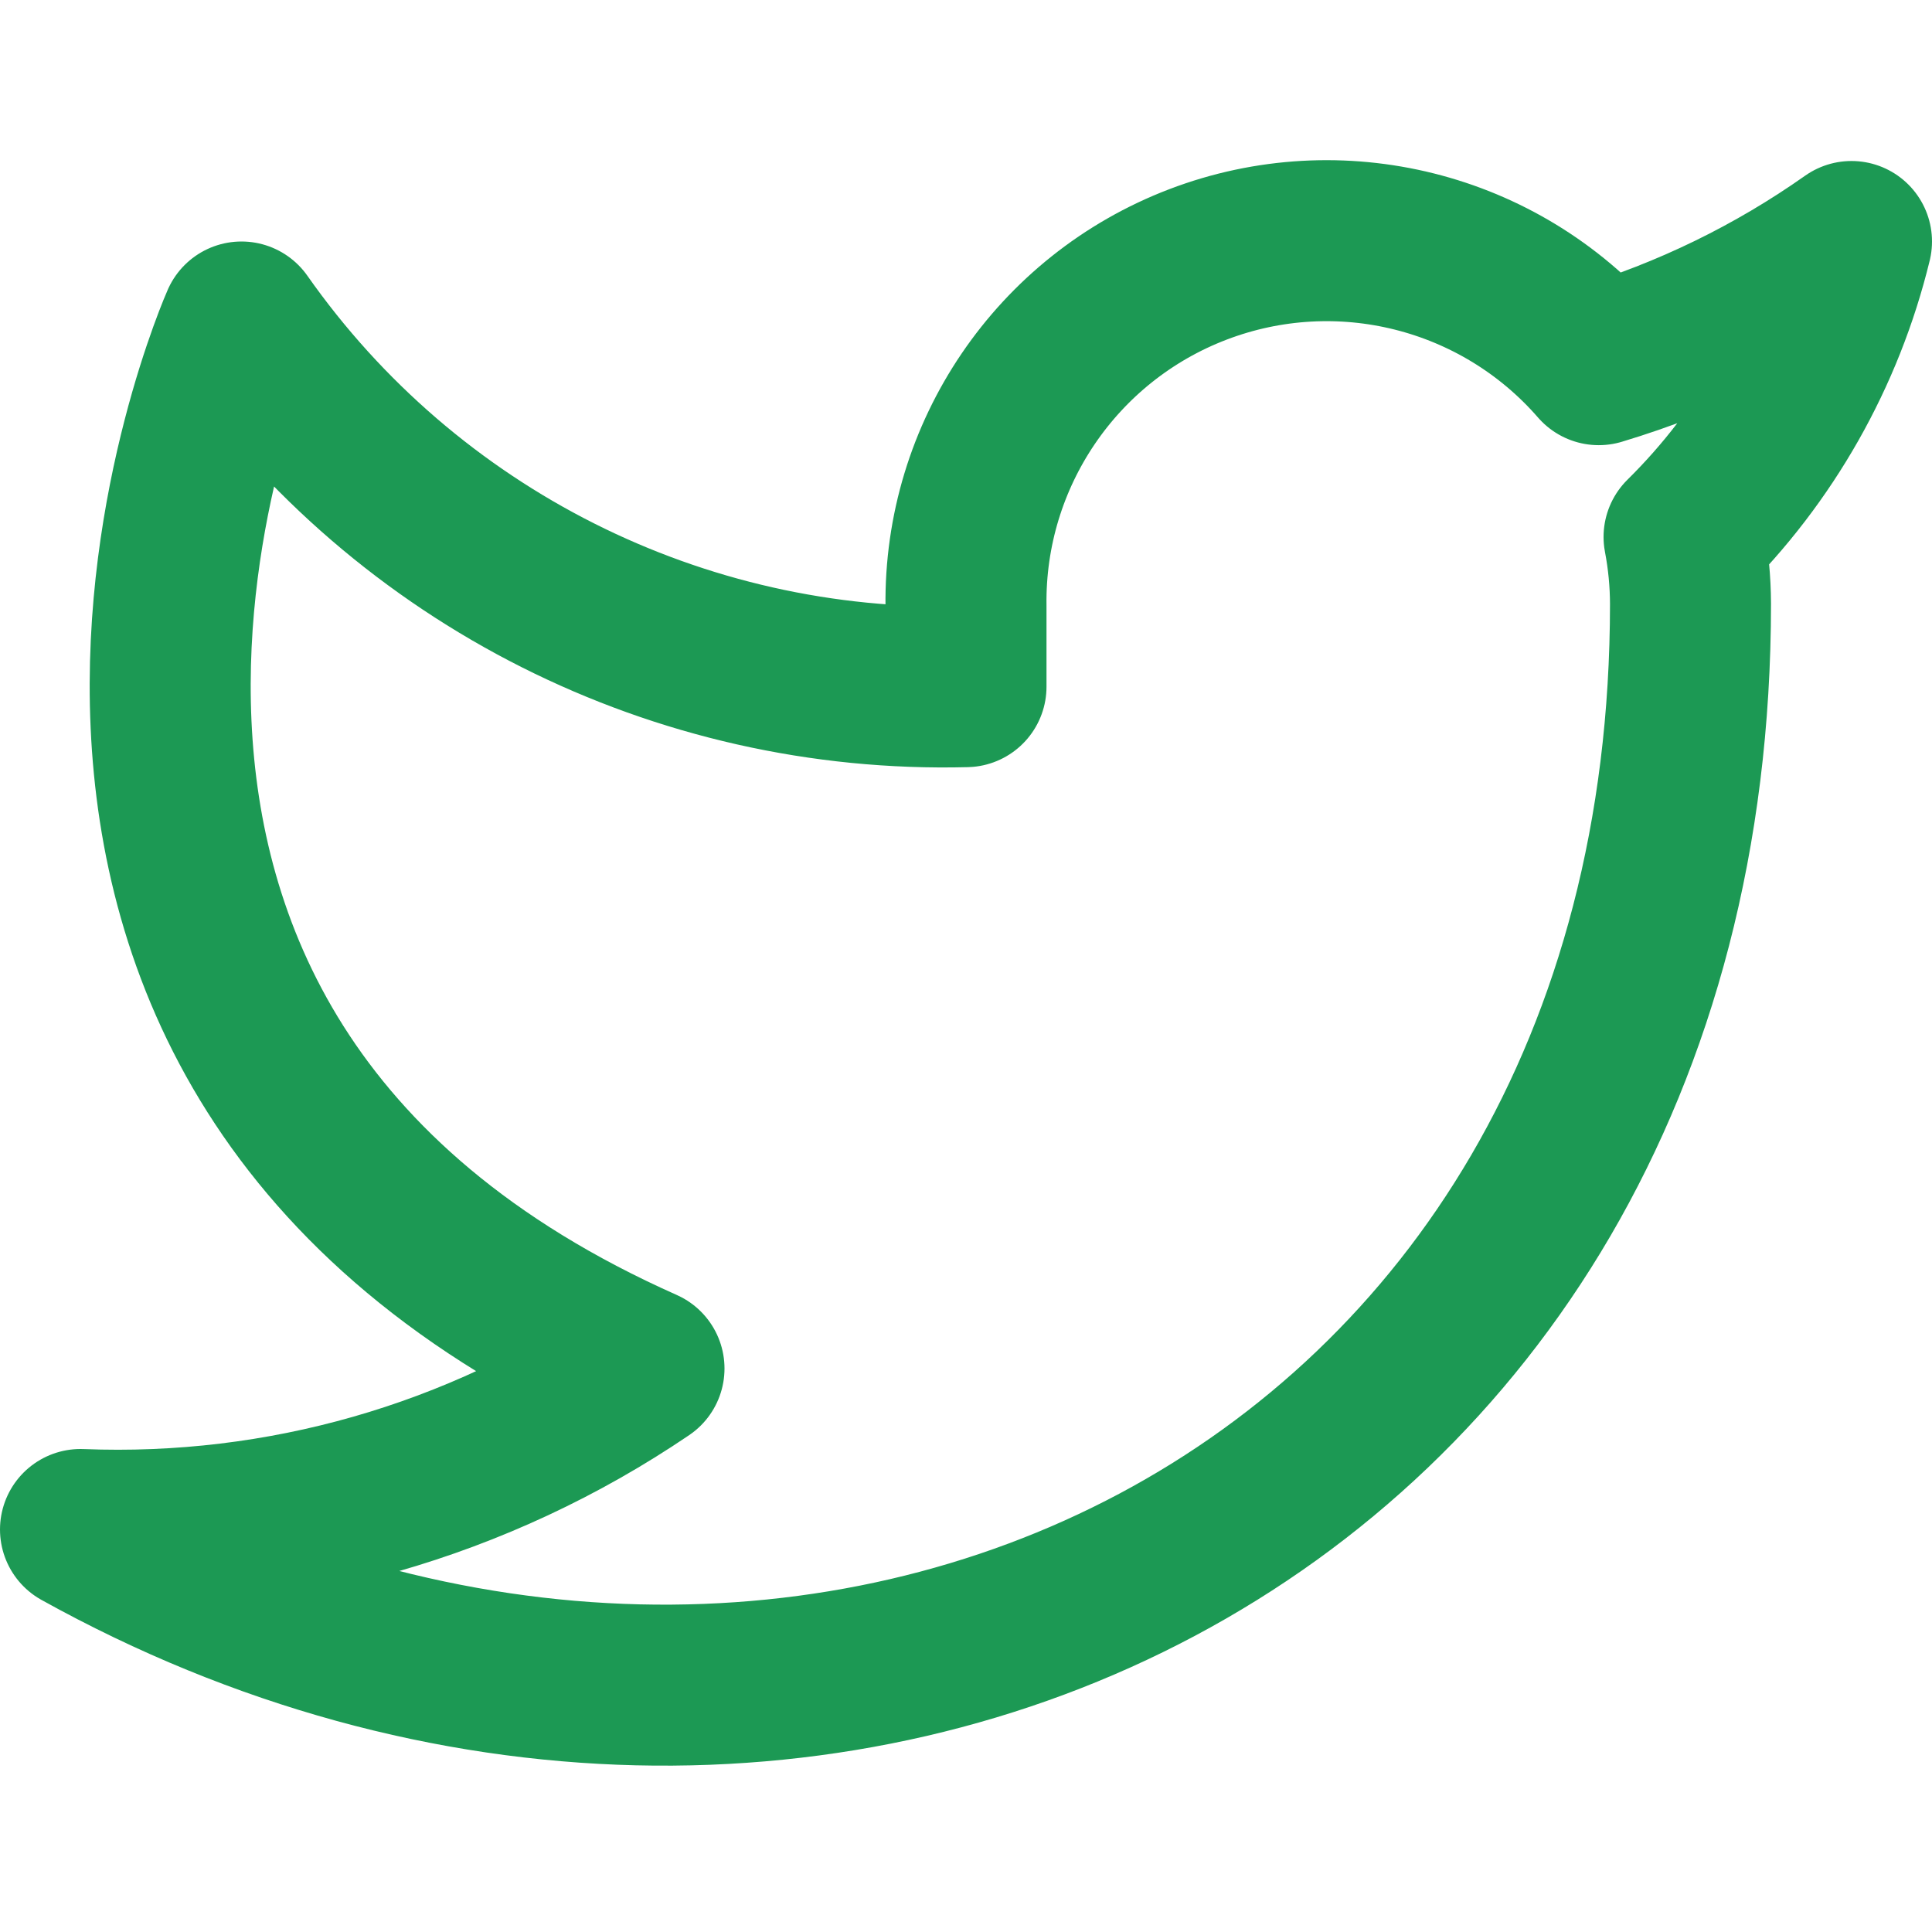
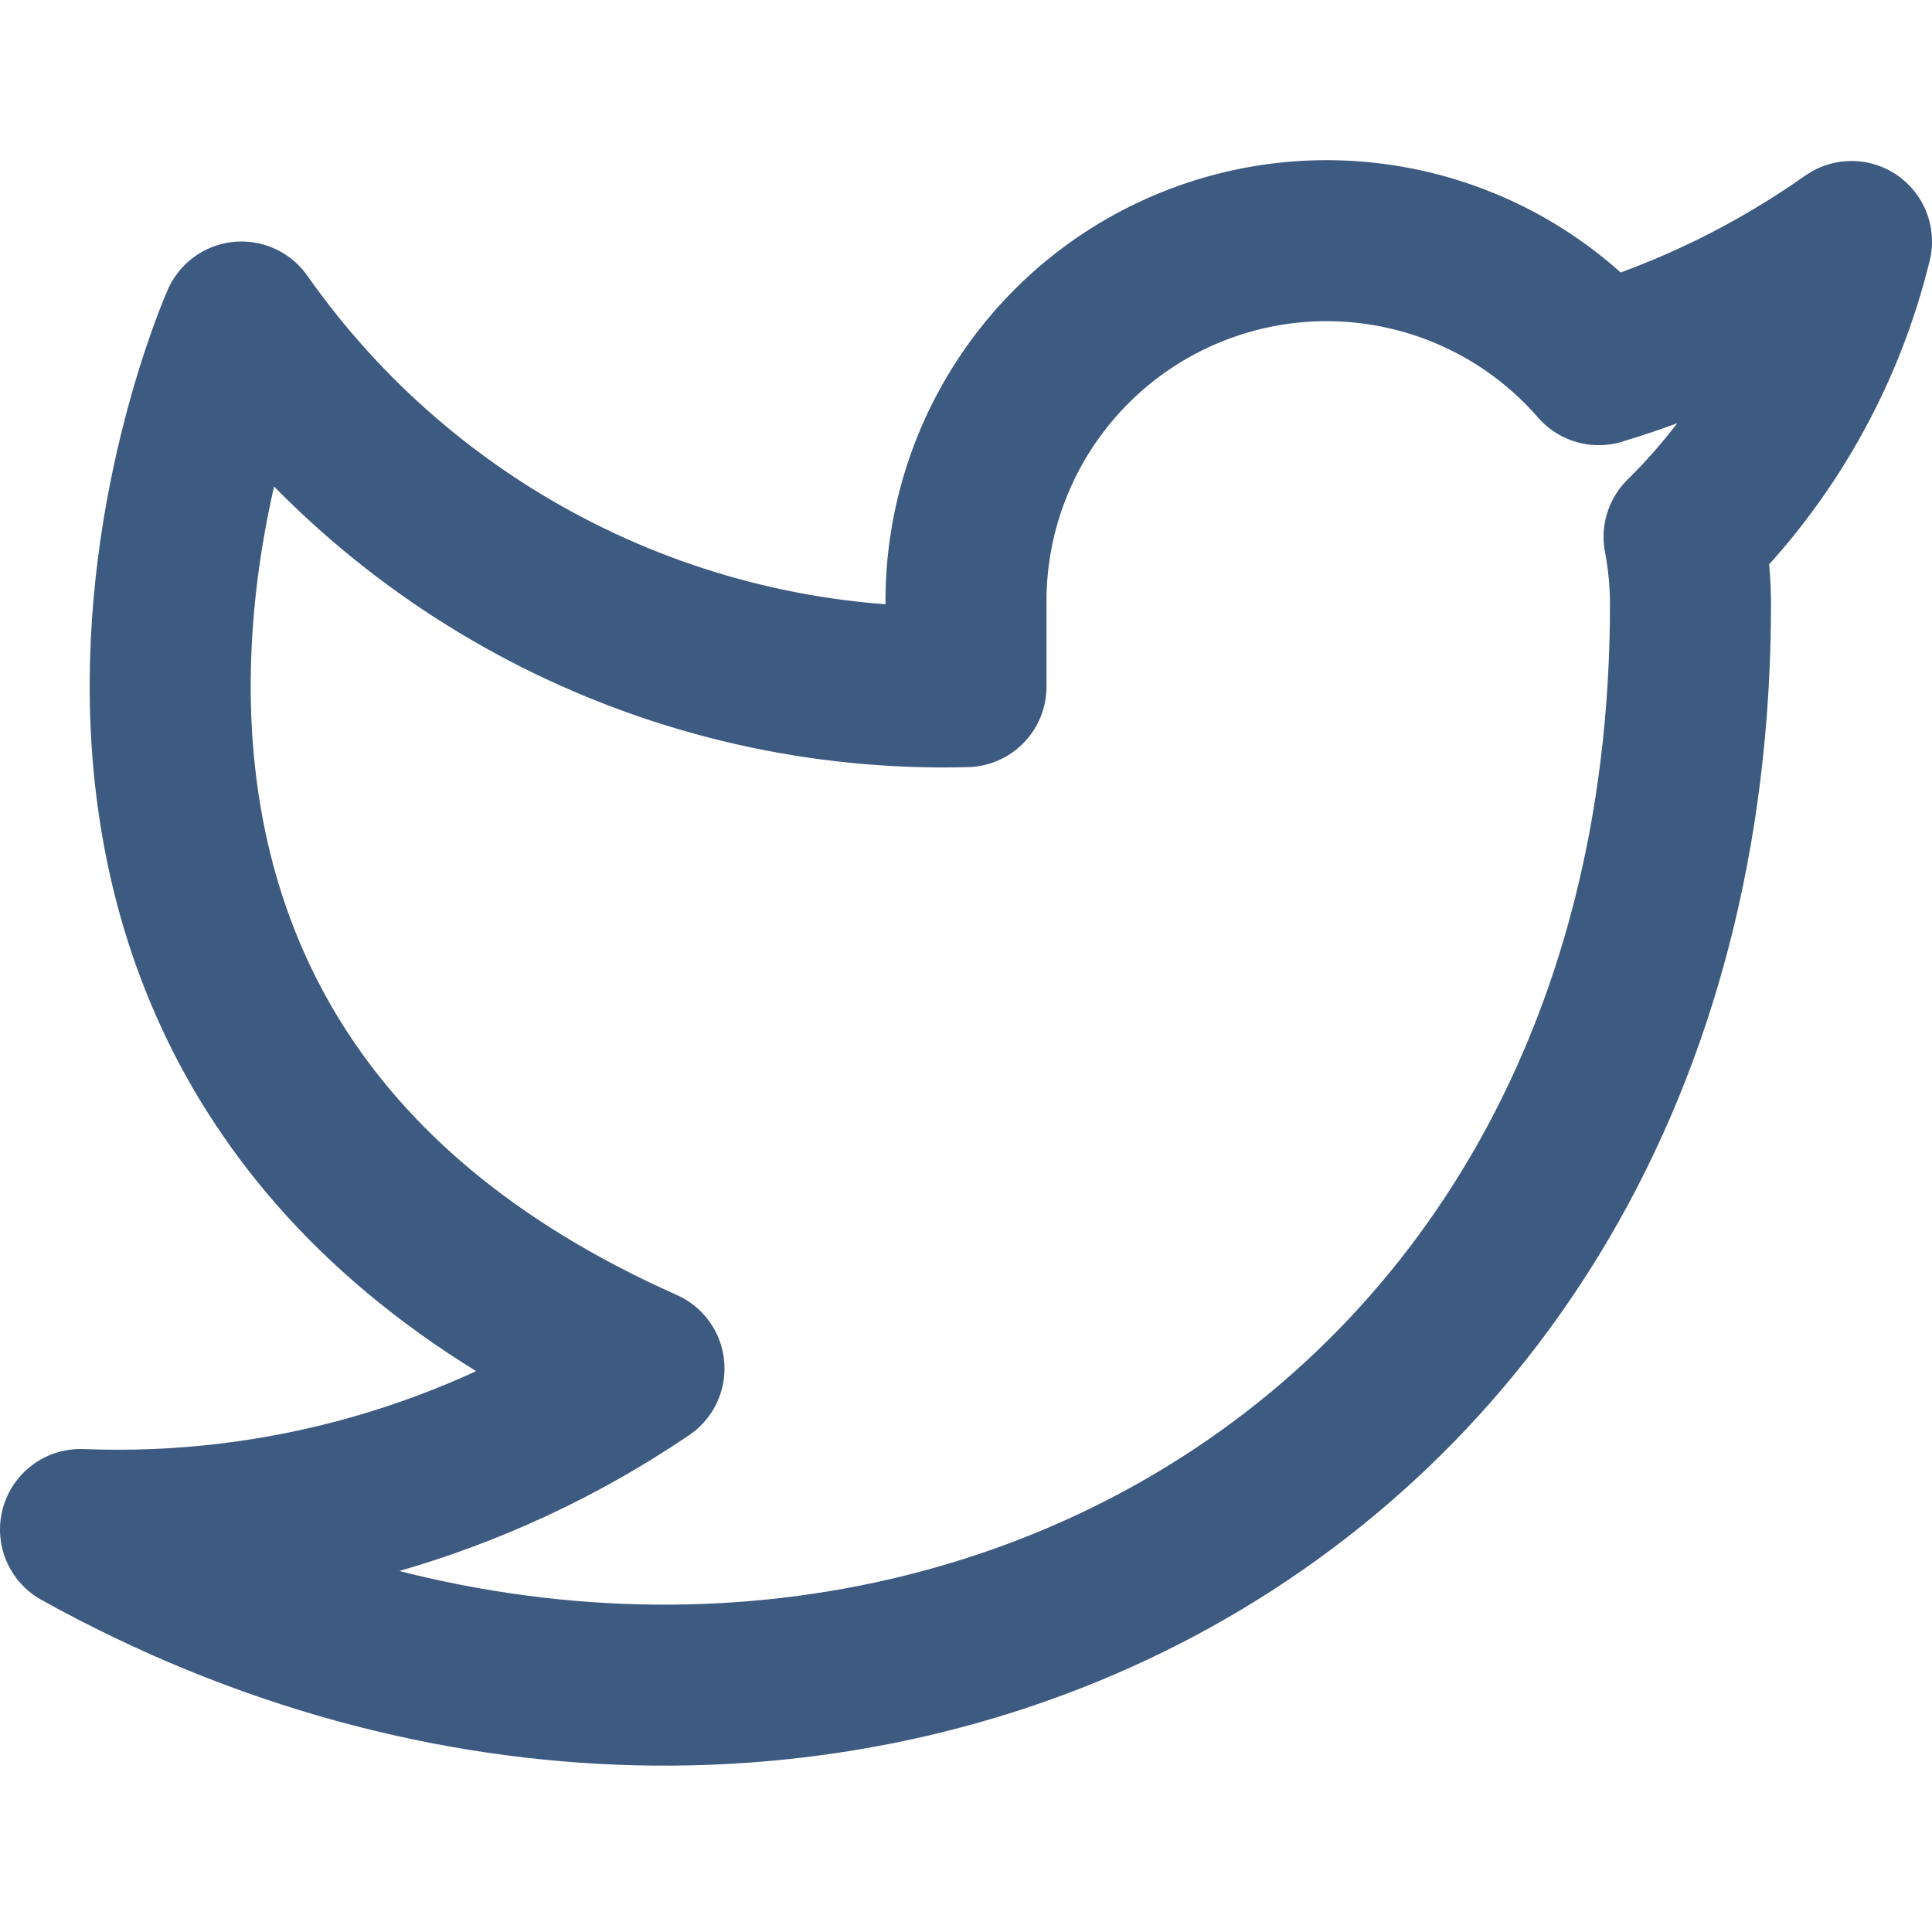
- <svg xmlns="http://www.w3.org/2000/svg" width="24" height="24" viewBox="0 0 24 24" fill="none" stroke="#1c9954" stroke-width="2" stroke-linecap="round" stroke-linejoin="round">
+ <svg xmlns="http://www.w3.org/2000/svg" width="24" height="24" viewBox="0 0 24 24" fill="none" stroke="#3d5a80" stroke-width="2" stroke-linecap="round" stroke-linejoin="round">
  <path d="M23 3a10.9 10.9 0 0 1-3.14 1.53 4.48 4.48 0 0 0-7.86 3v1A10.66 10.66 0 0 1 3 4s-4 9 5 13a11.64 11.64 0 0 1-7 2c9 5 20 0 20-11.5a4.5 4.5 0 0 0-.08-.83A7.72 7.72 0 0 0 23 3z" />
</svg>
